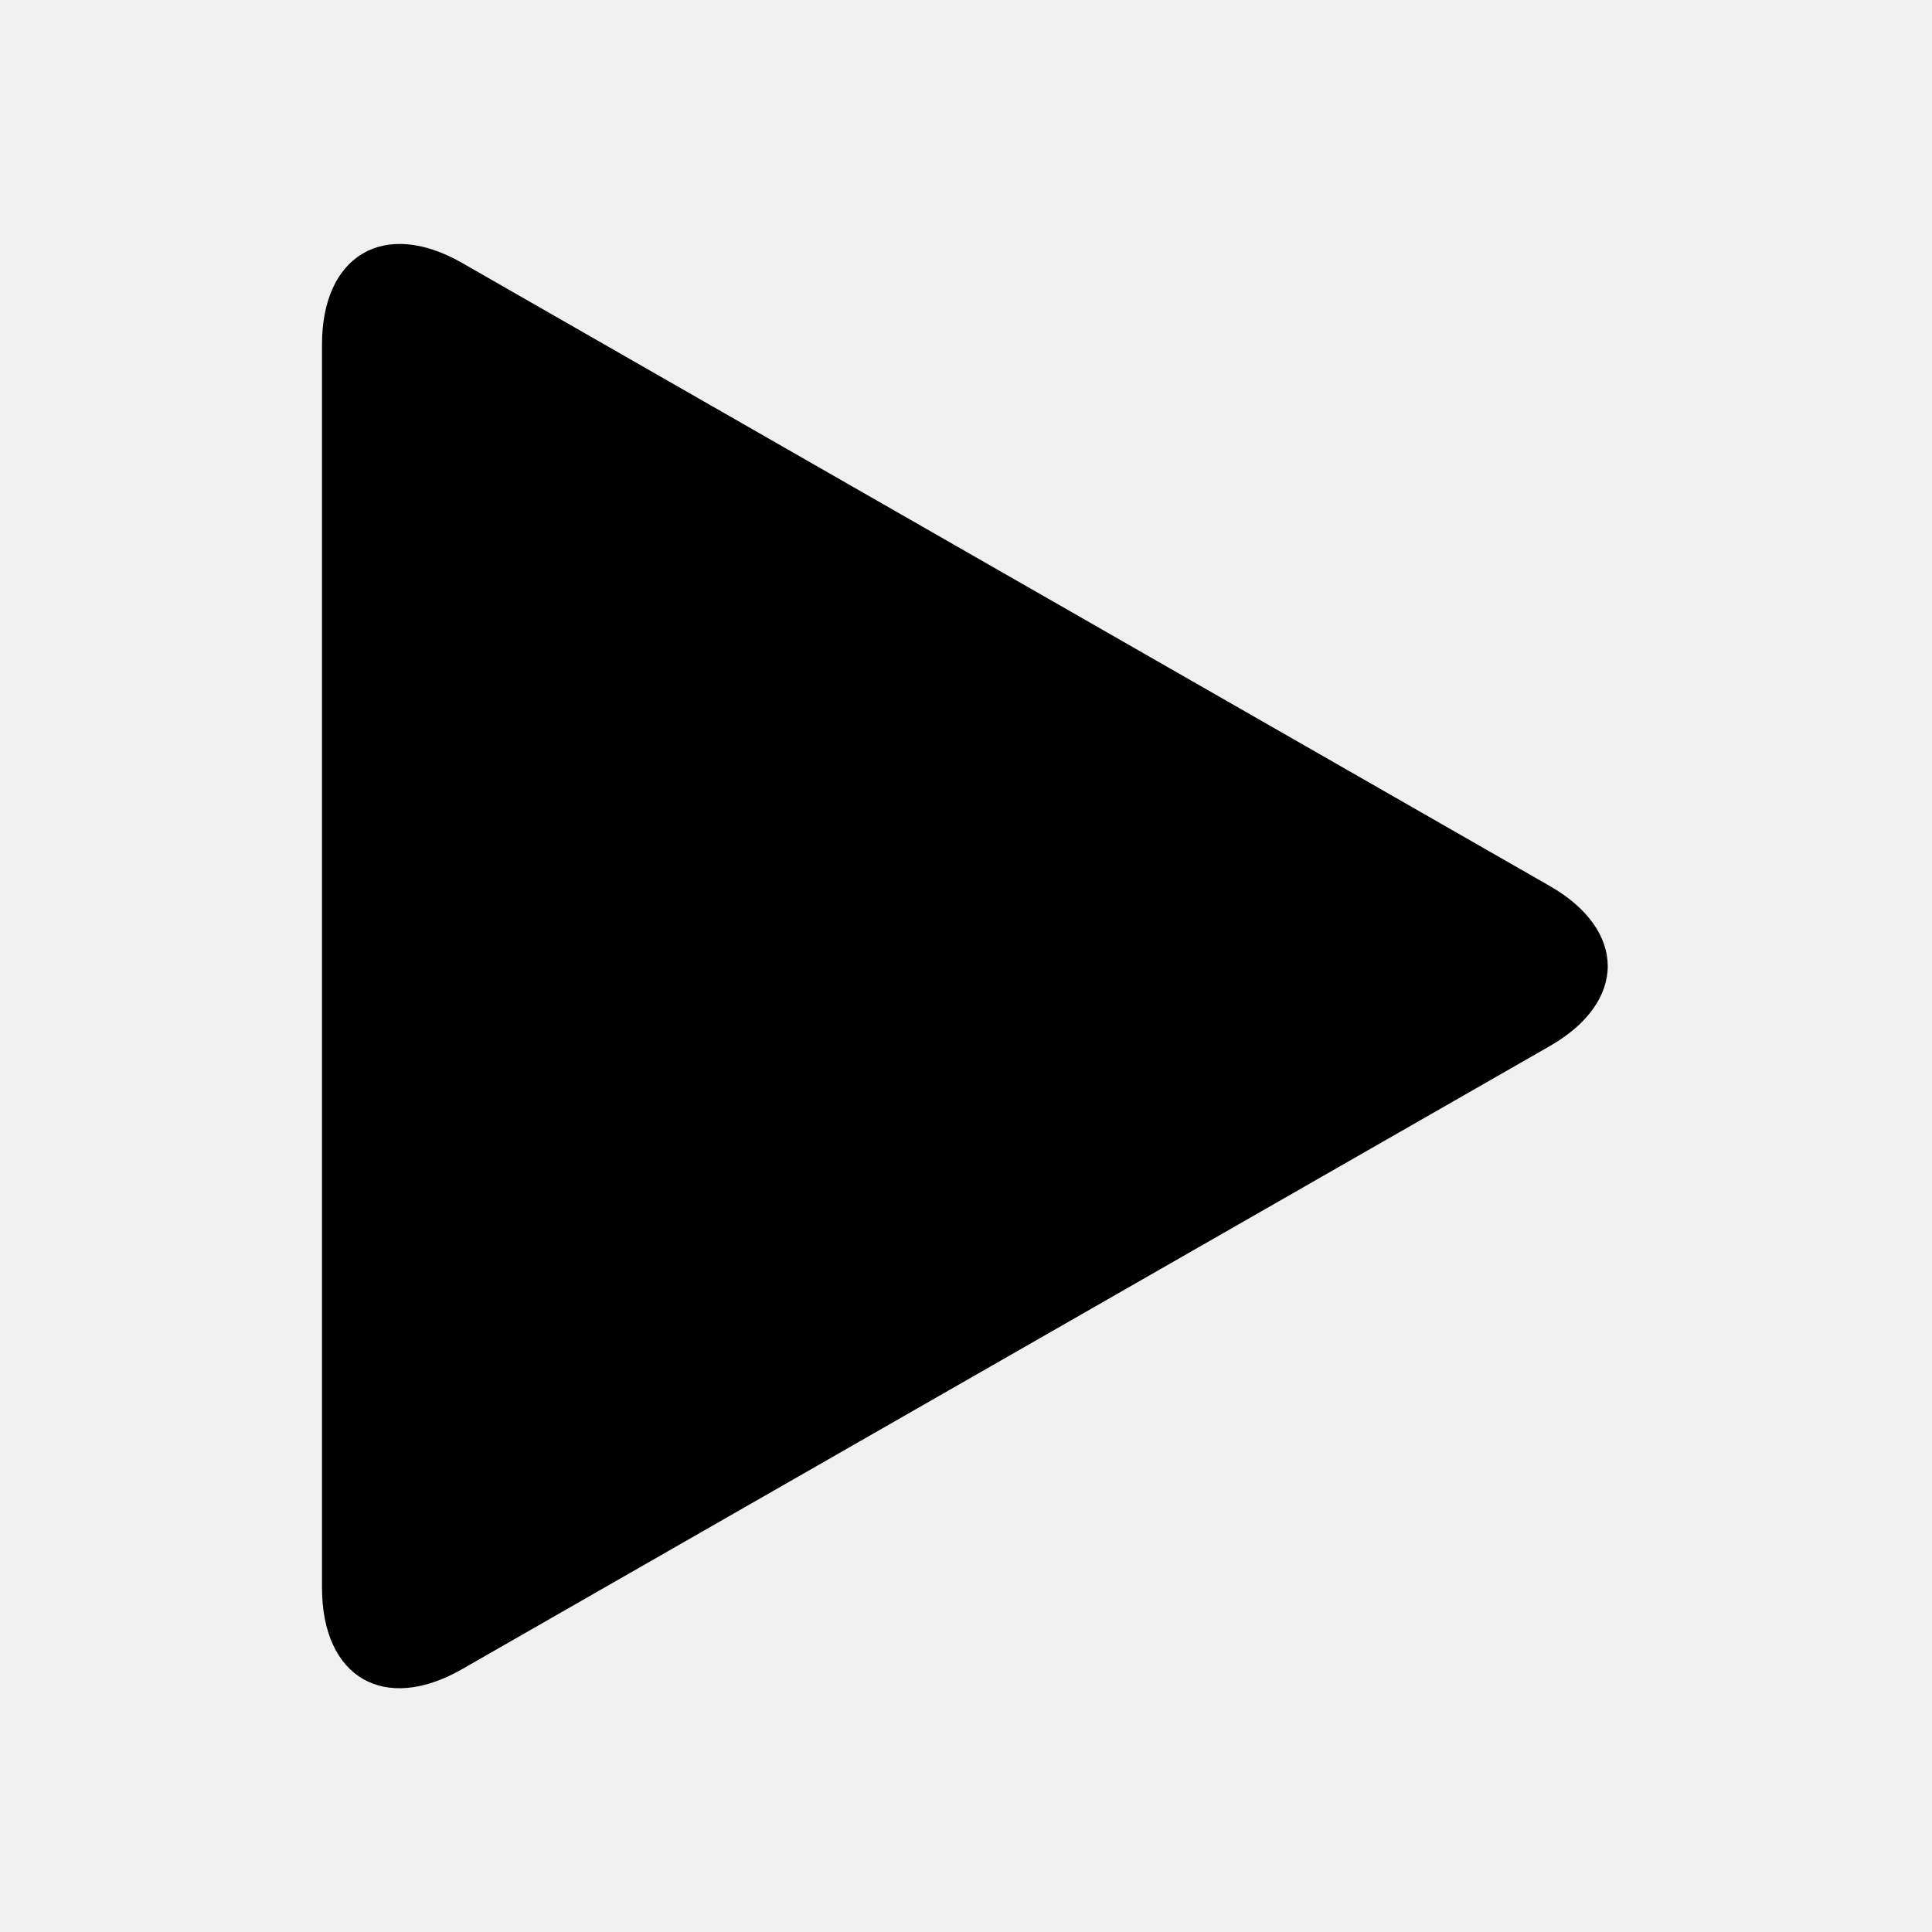
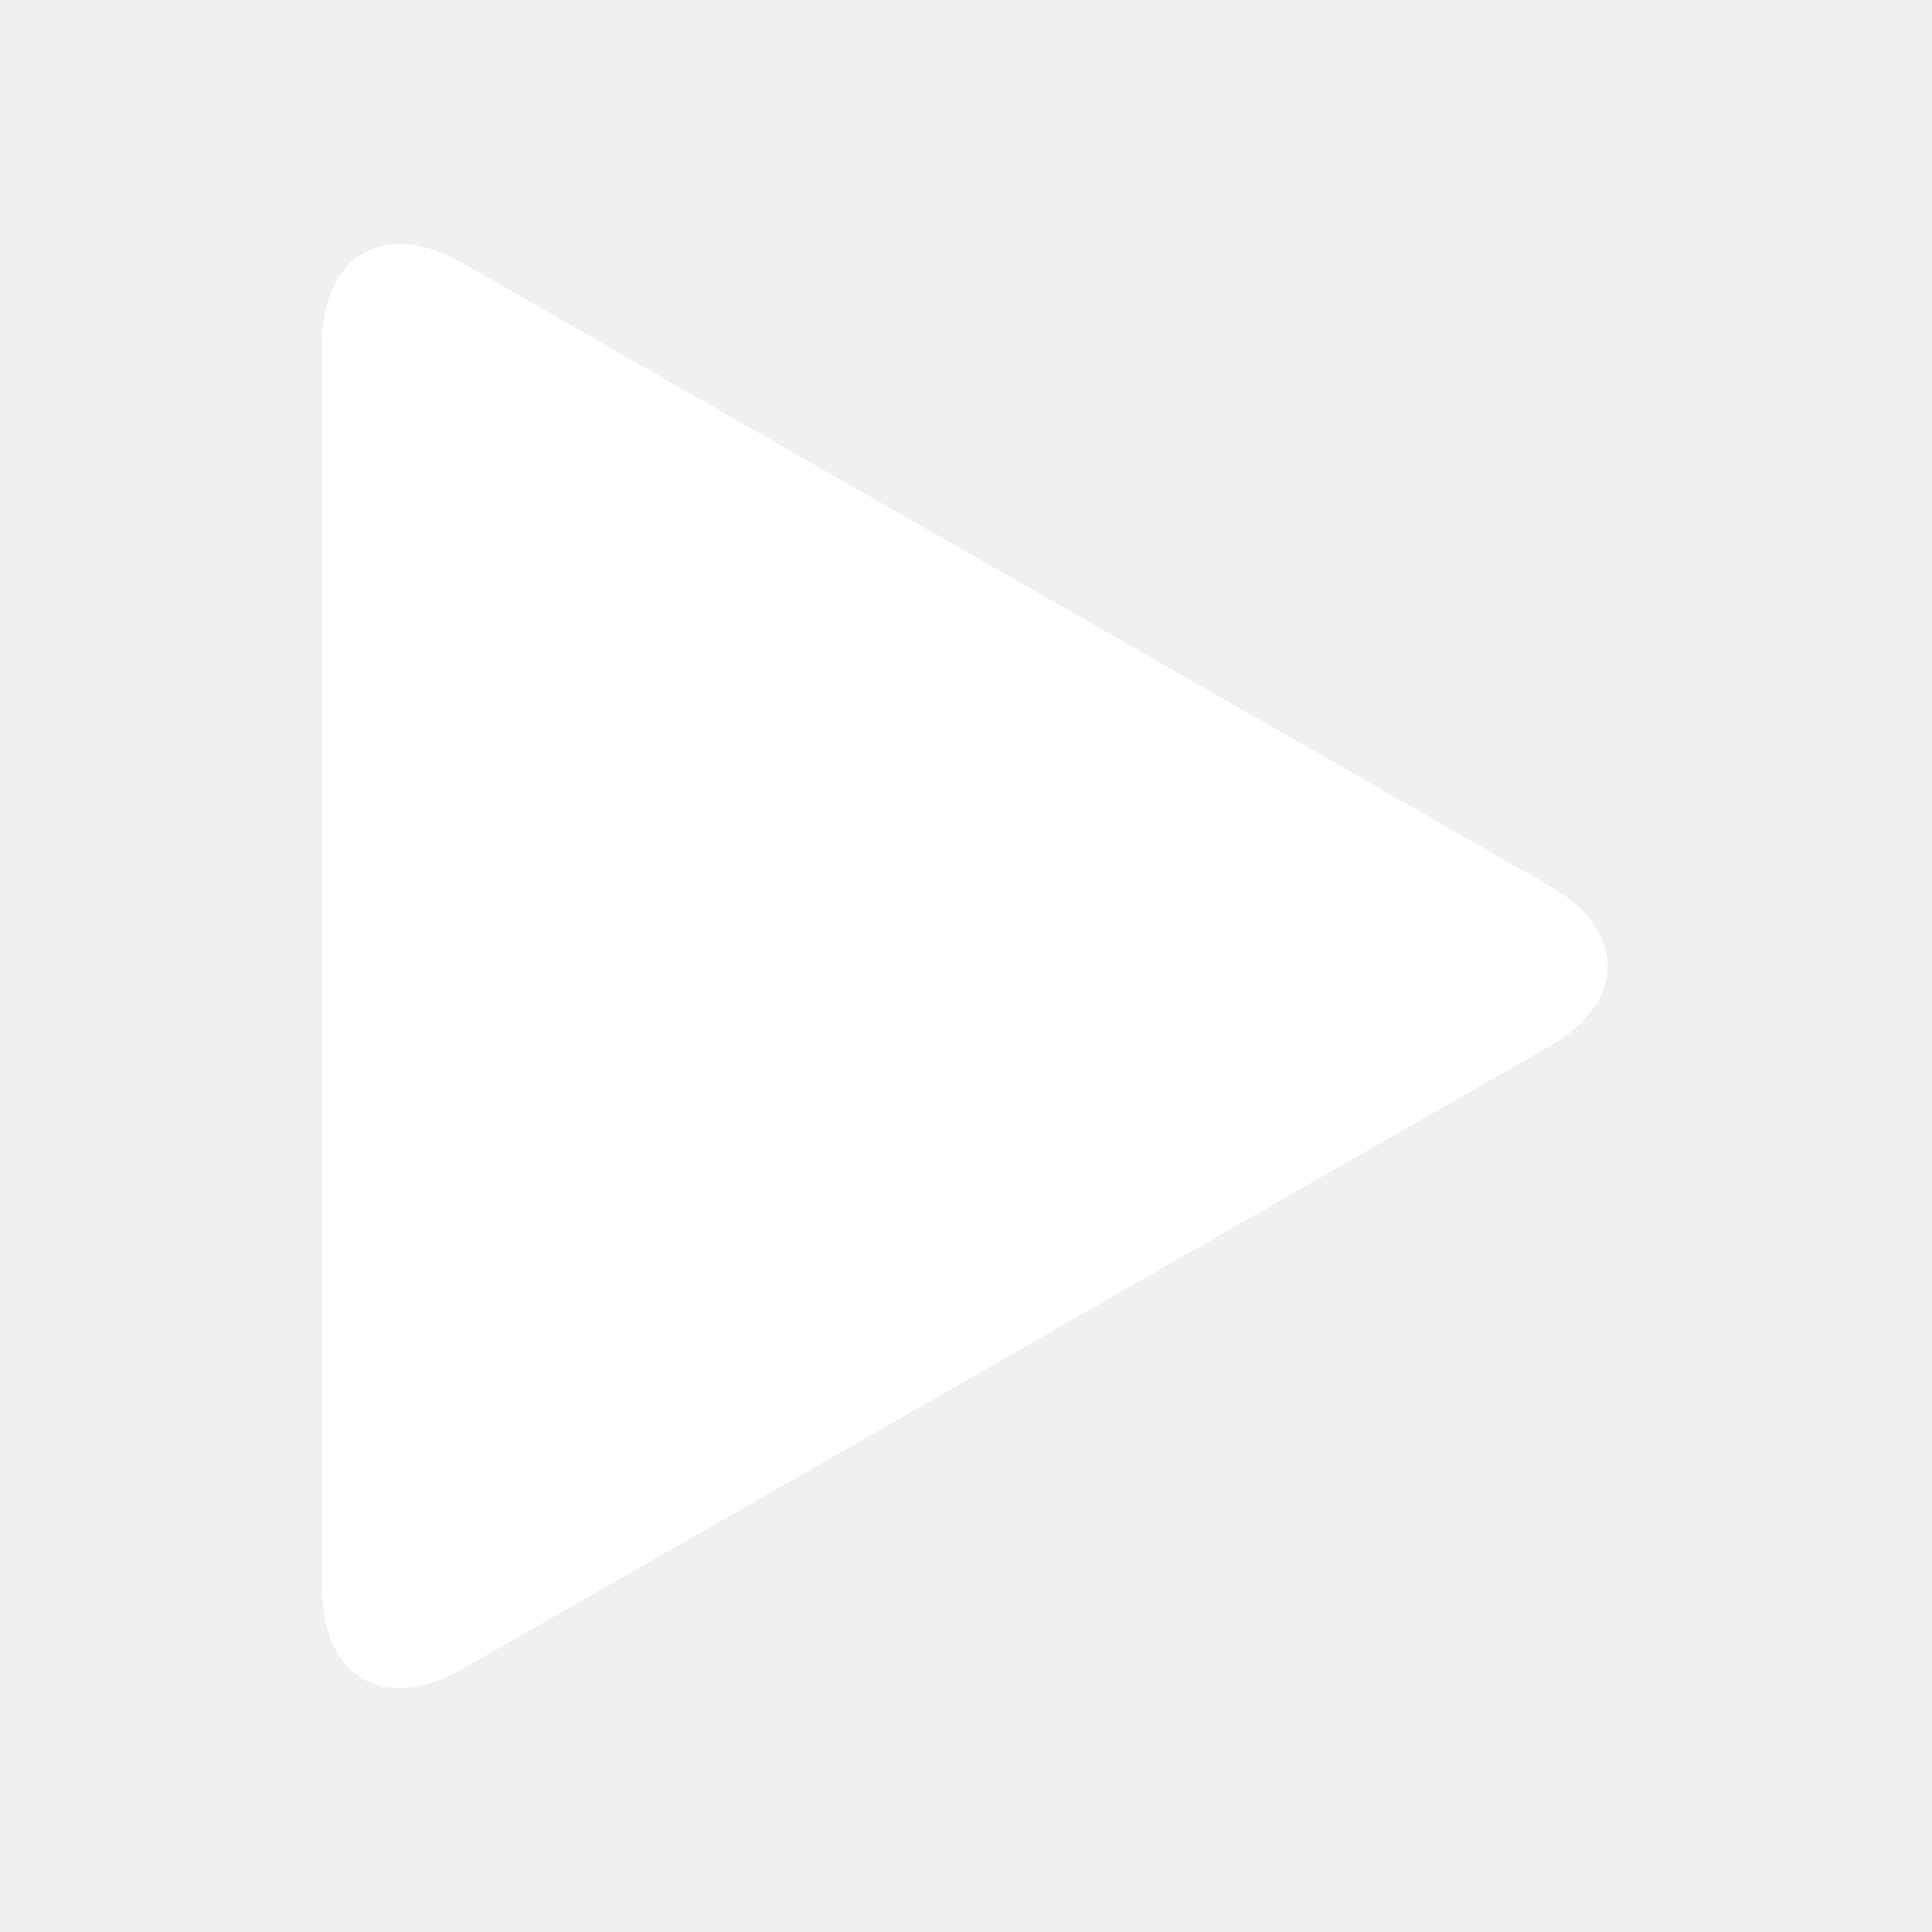
<svg xmlns="http://www.w3.org/2000/svg" width="24px" height="24px" viewBox="0 0 24 24" version="1.1">
  <defs />
  <g id="Welcome" stroke="none" stroke-width="1" fill="none" fill-rule="evenodd">
-     <g id="player_play" fill="#000000">
+     <g id="player_play" fill="#FFFFFF">
      <path d="M5.738,20.736 C4.778,21.286 4,20.845 4,19.722 L4,4.279 C4,3.169 4.774,2.713 5.738,3.265 L19.25,11.005 C20.21,11.555 20.215,12.444 19.25,12.996 L5.738,20.736 Z" id="Triangle-1" />
    </g>
  </g>
</svg>
